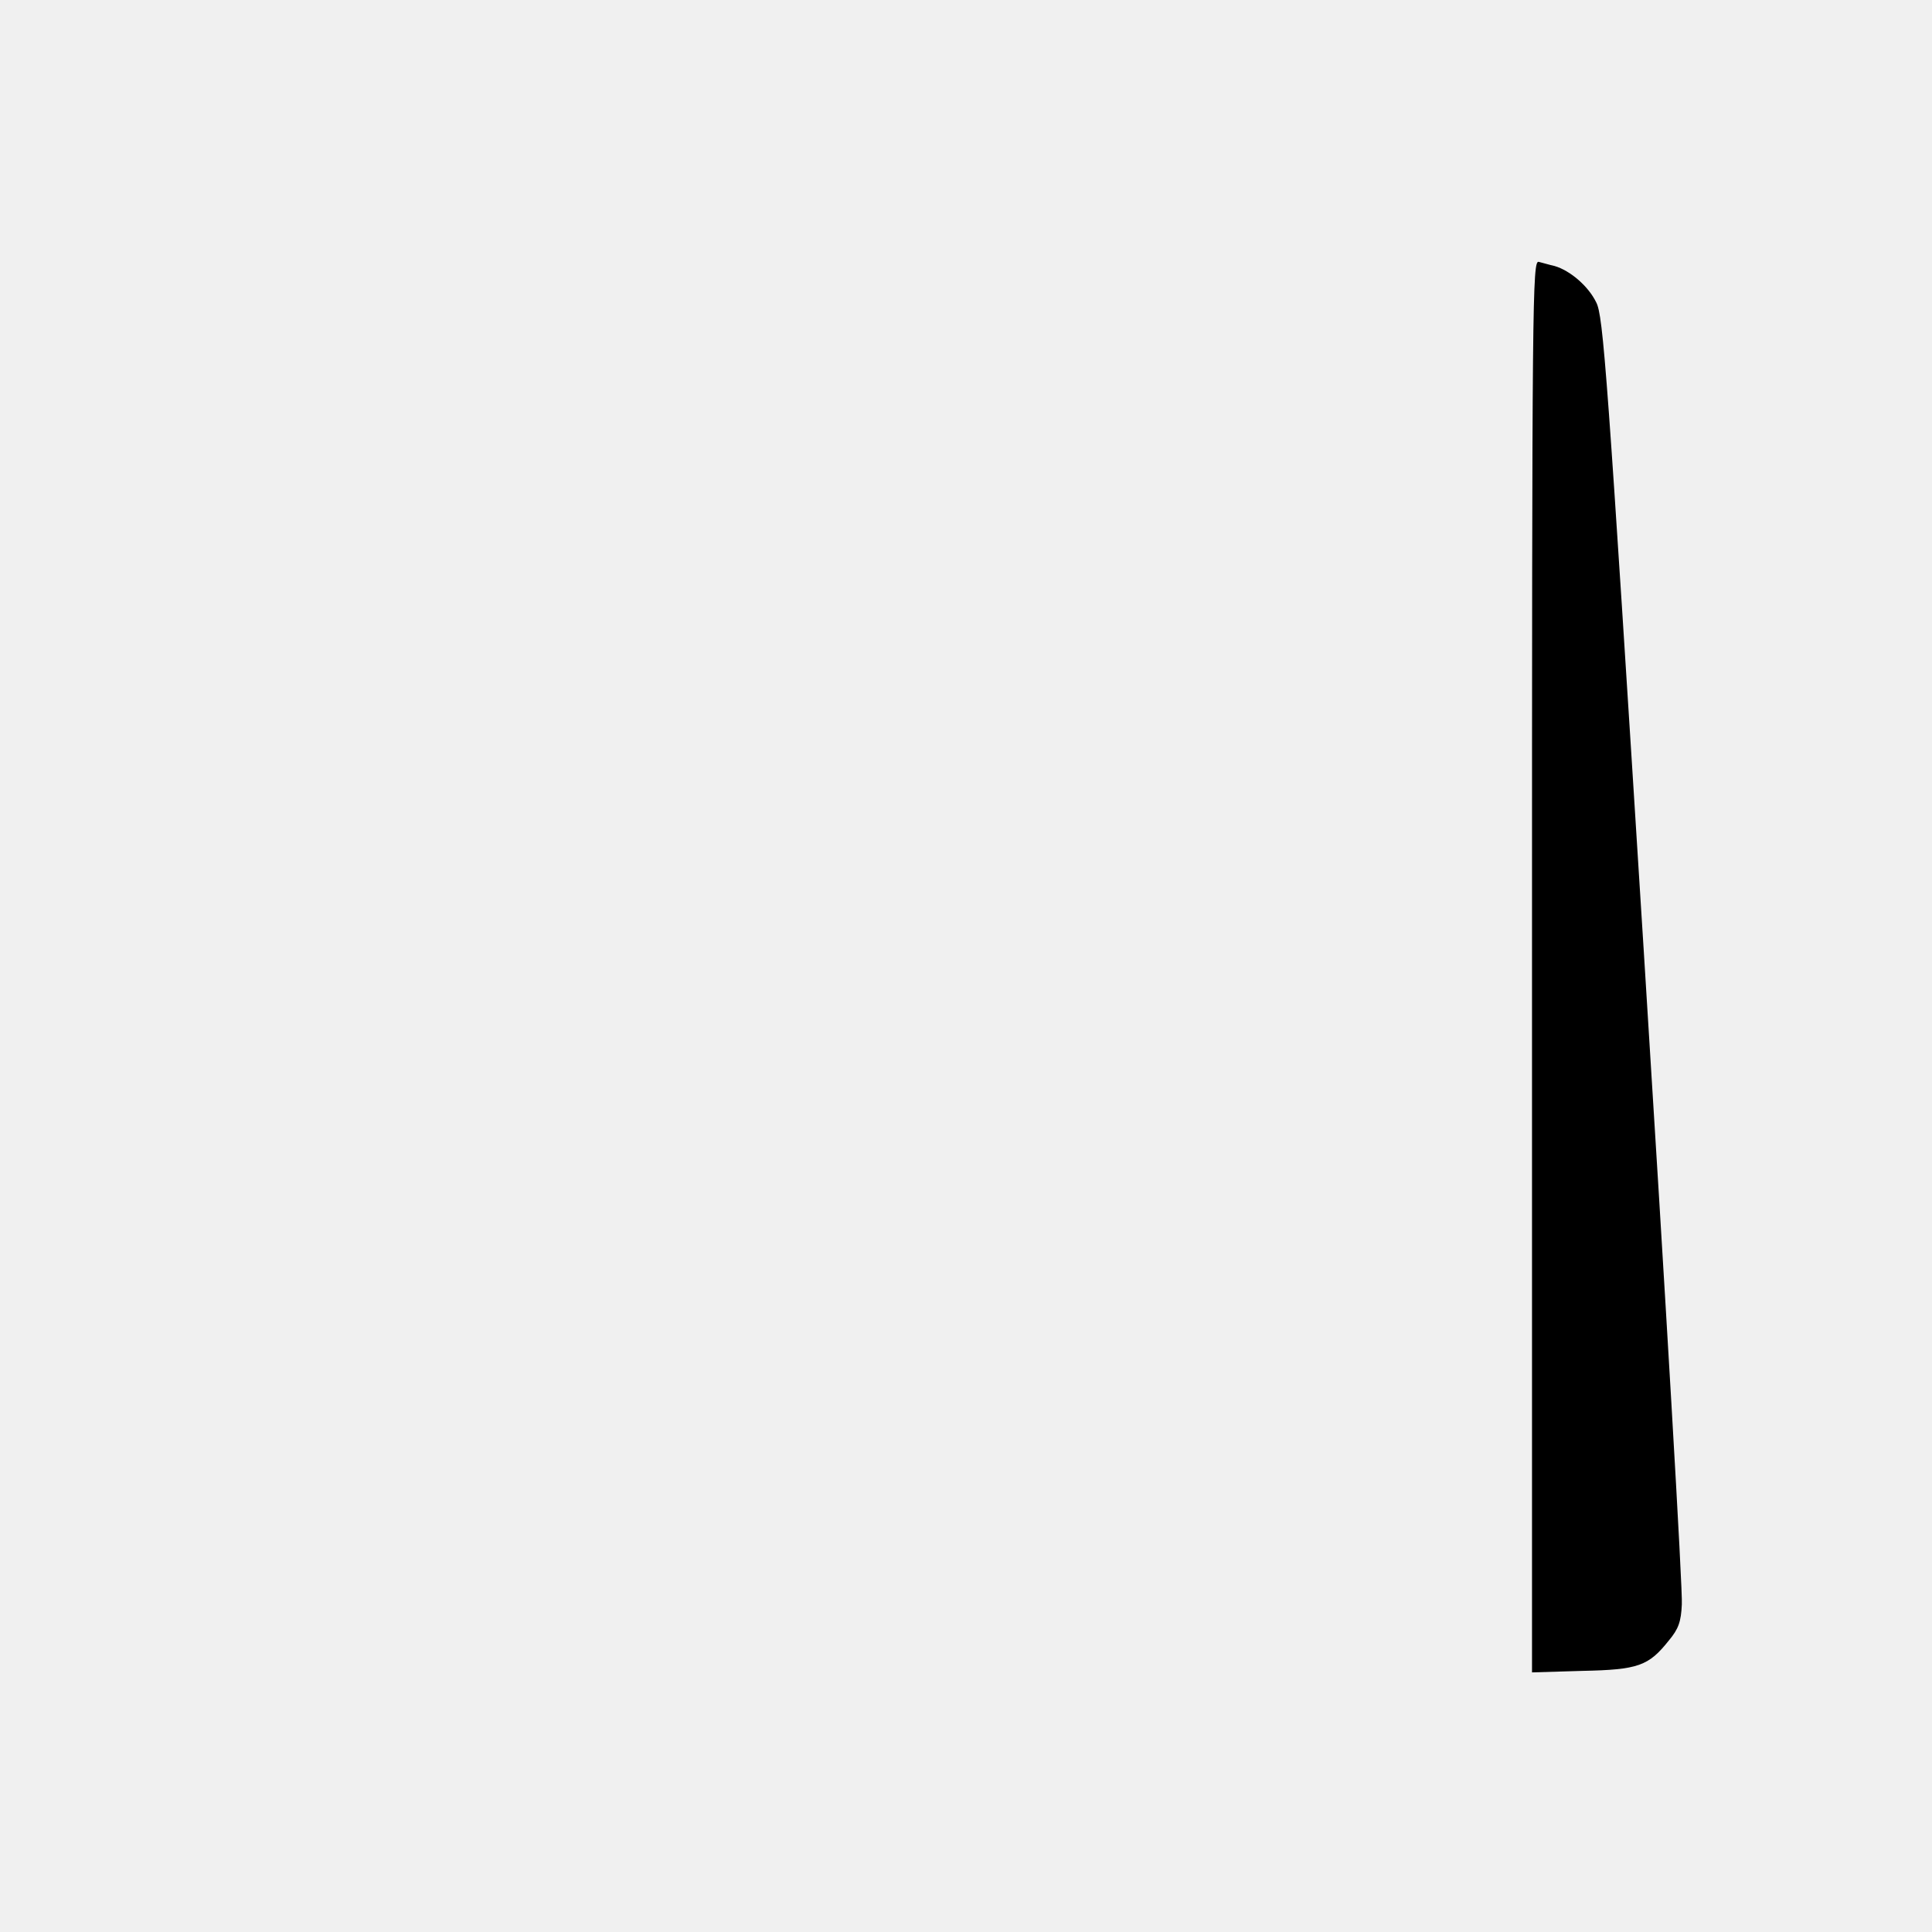
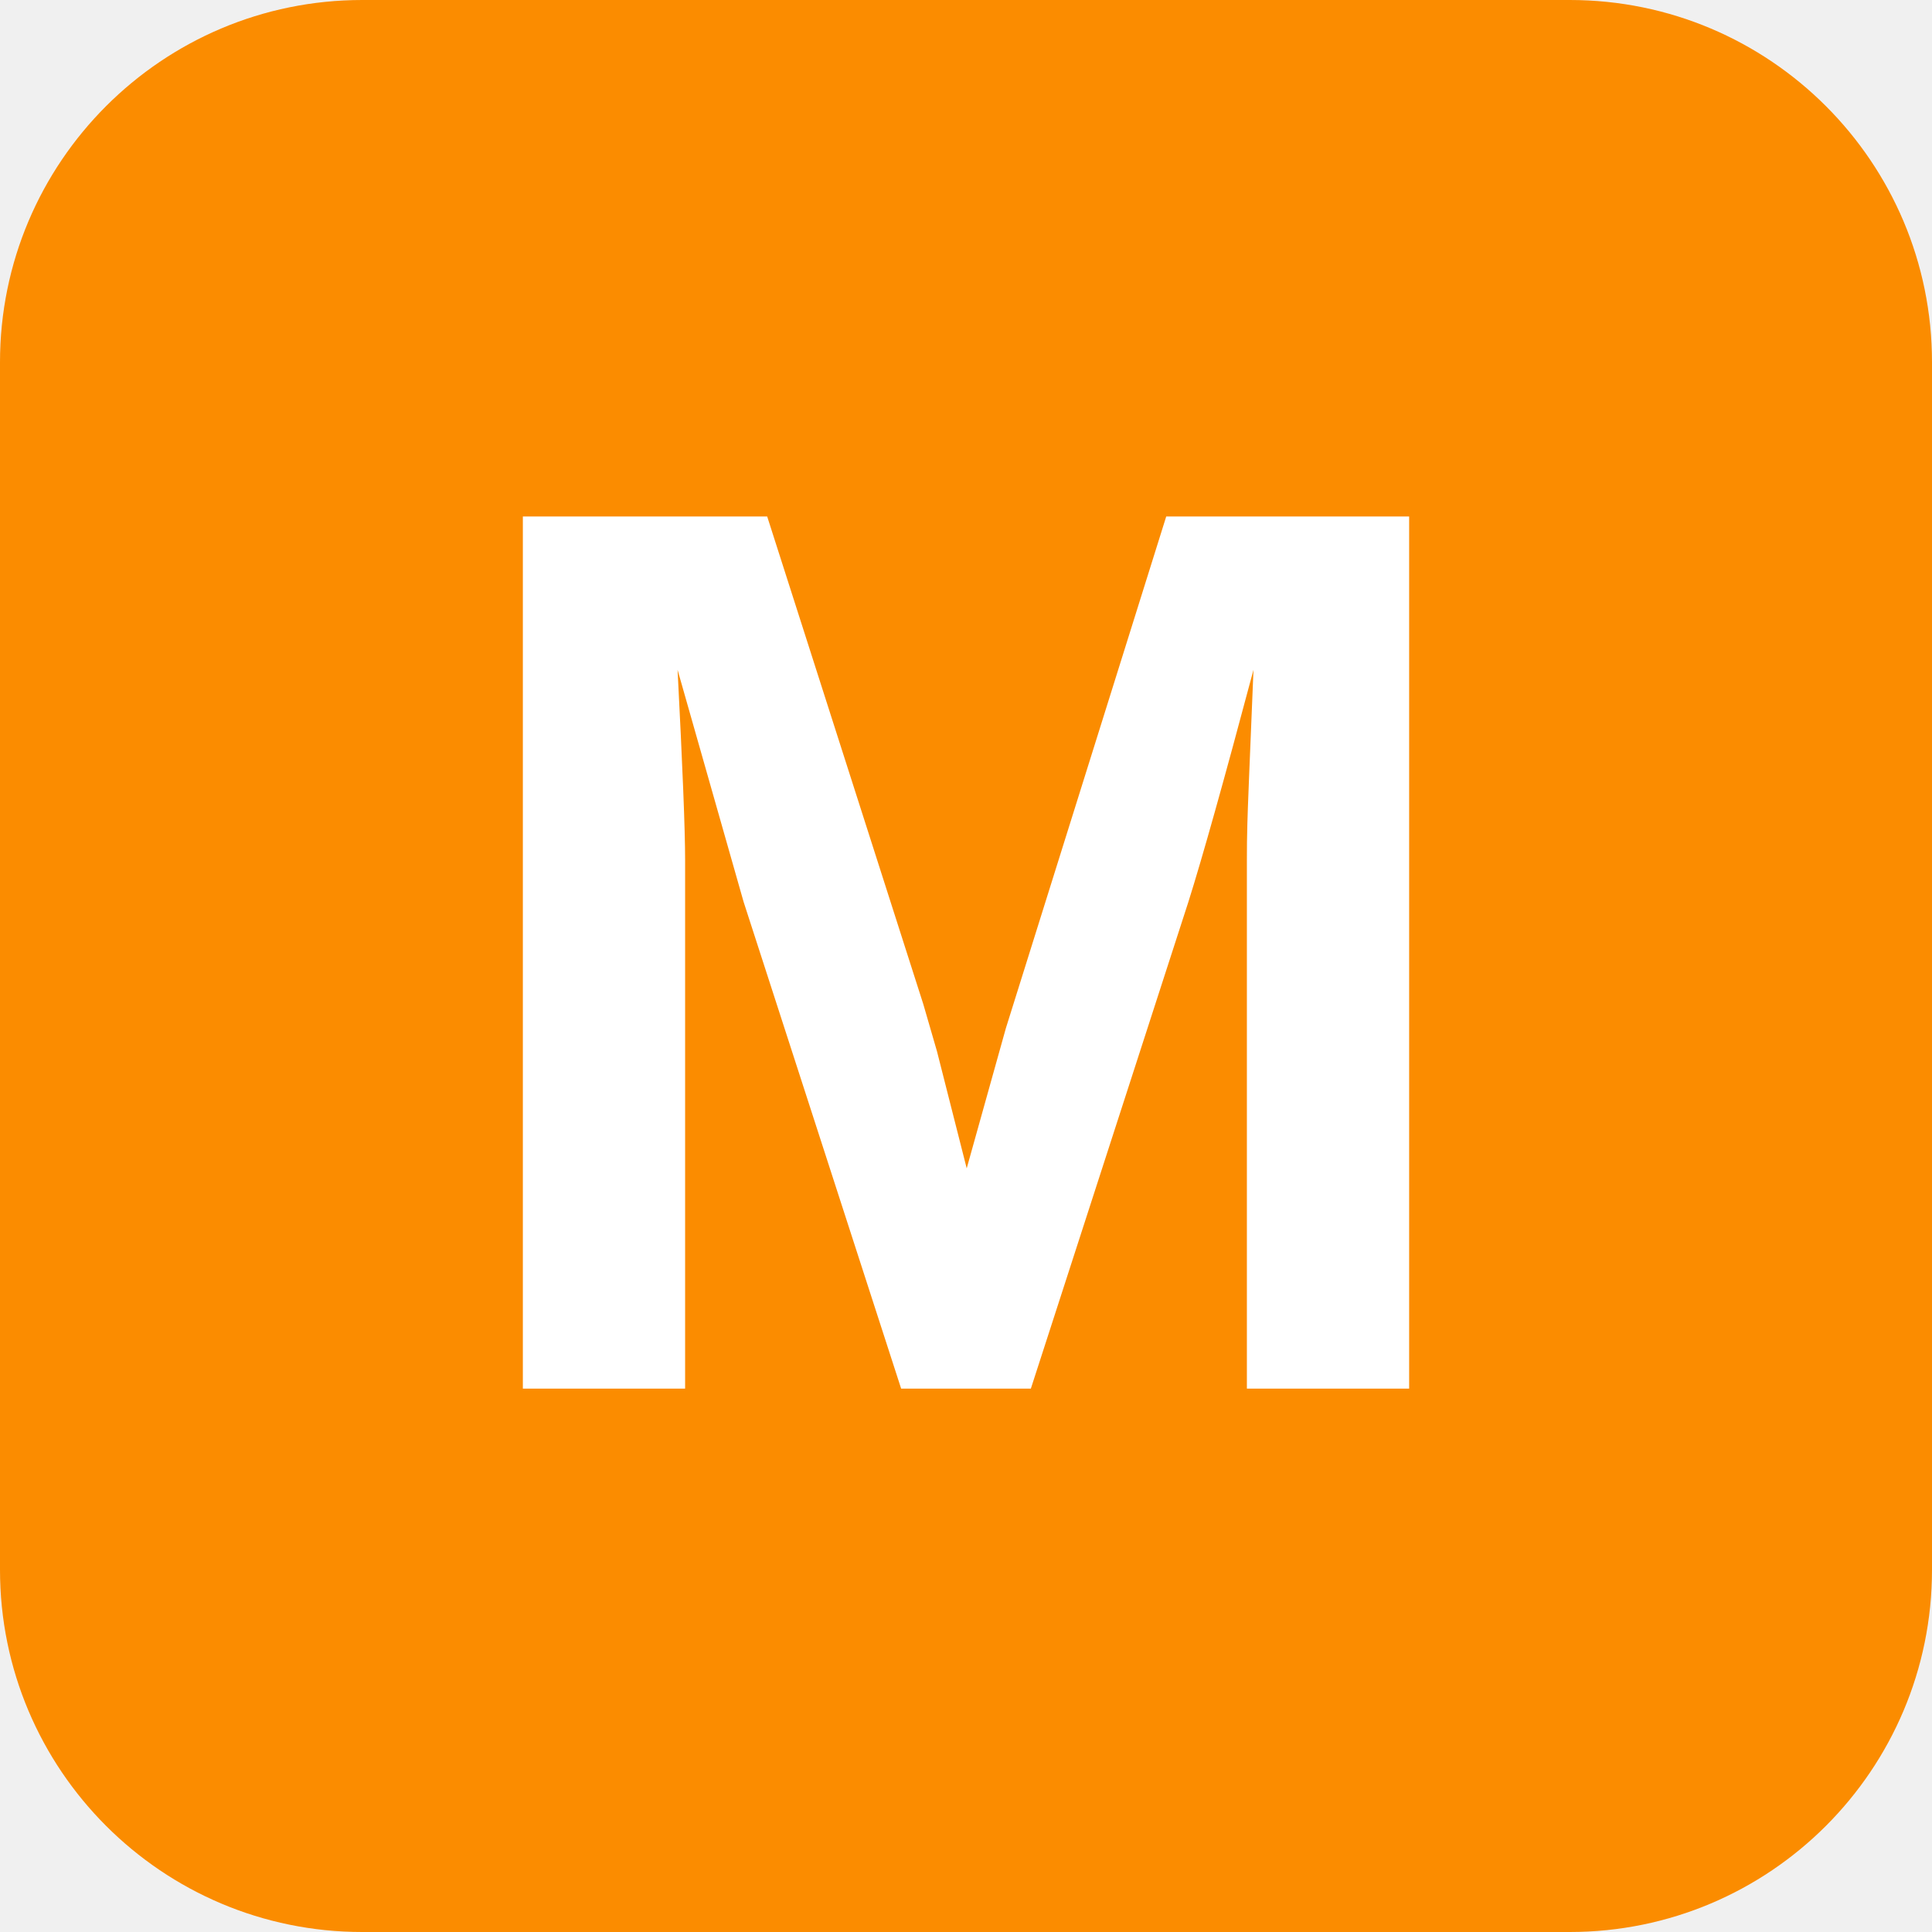
- <svg xmlns="http://www.w3.org/2000/svg" version="1.0" width="512pt" height="512pt" viewBox="0 0 512 512" preserveAspectRatio="xMidYMid meet">
-   <g transform="translate(0,512) scale(0.1,-0.1)" fill="#000000" stroke="none">
-     <path d="M4060 2560 l0 -1872 133 4 c149 3 176 13 230 81 25 30 32 49 34 95 3 31 -43 812 -101 1734 -97 1542 -107 1681 -126 1717 -21 43 -69 84 -110 96 -14 3 -33 9 -42 11 -17 5 -18 -89 -18 -1866z" />
-   </g>
+ <svg xmlns="http://www.w3.org/2000/svg" viewBox="0 0 64 64">
+   <rect width="64" height="64" rx="12" fill="#fb8c00" />
+   <text x="32" y="46" font-family="'Poppins', Arial, sans-serif" font-size="42" font-weight="700" text-anchor="middle" fill="#ffffff">M</text>
</svg>
